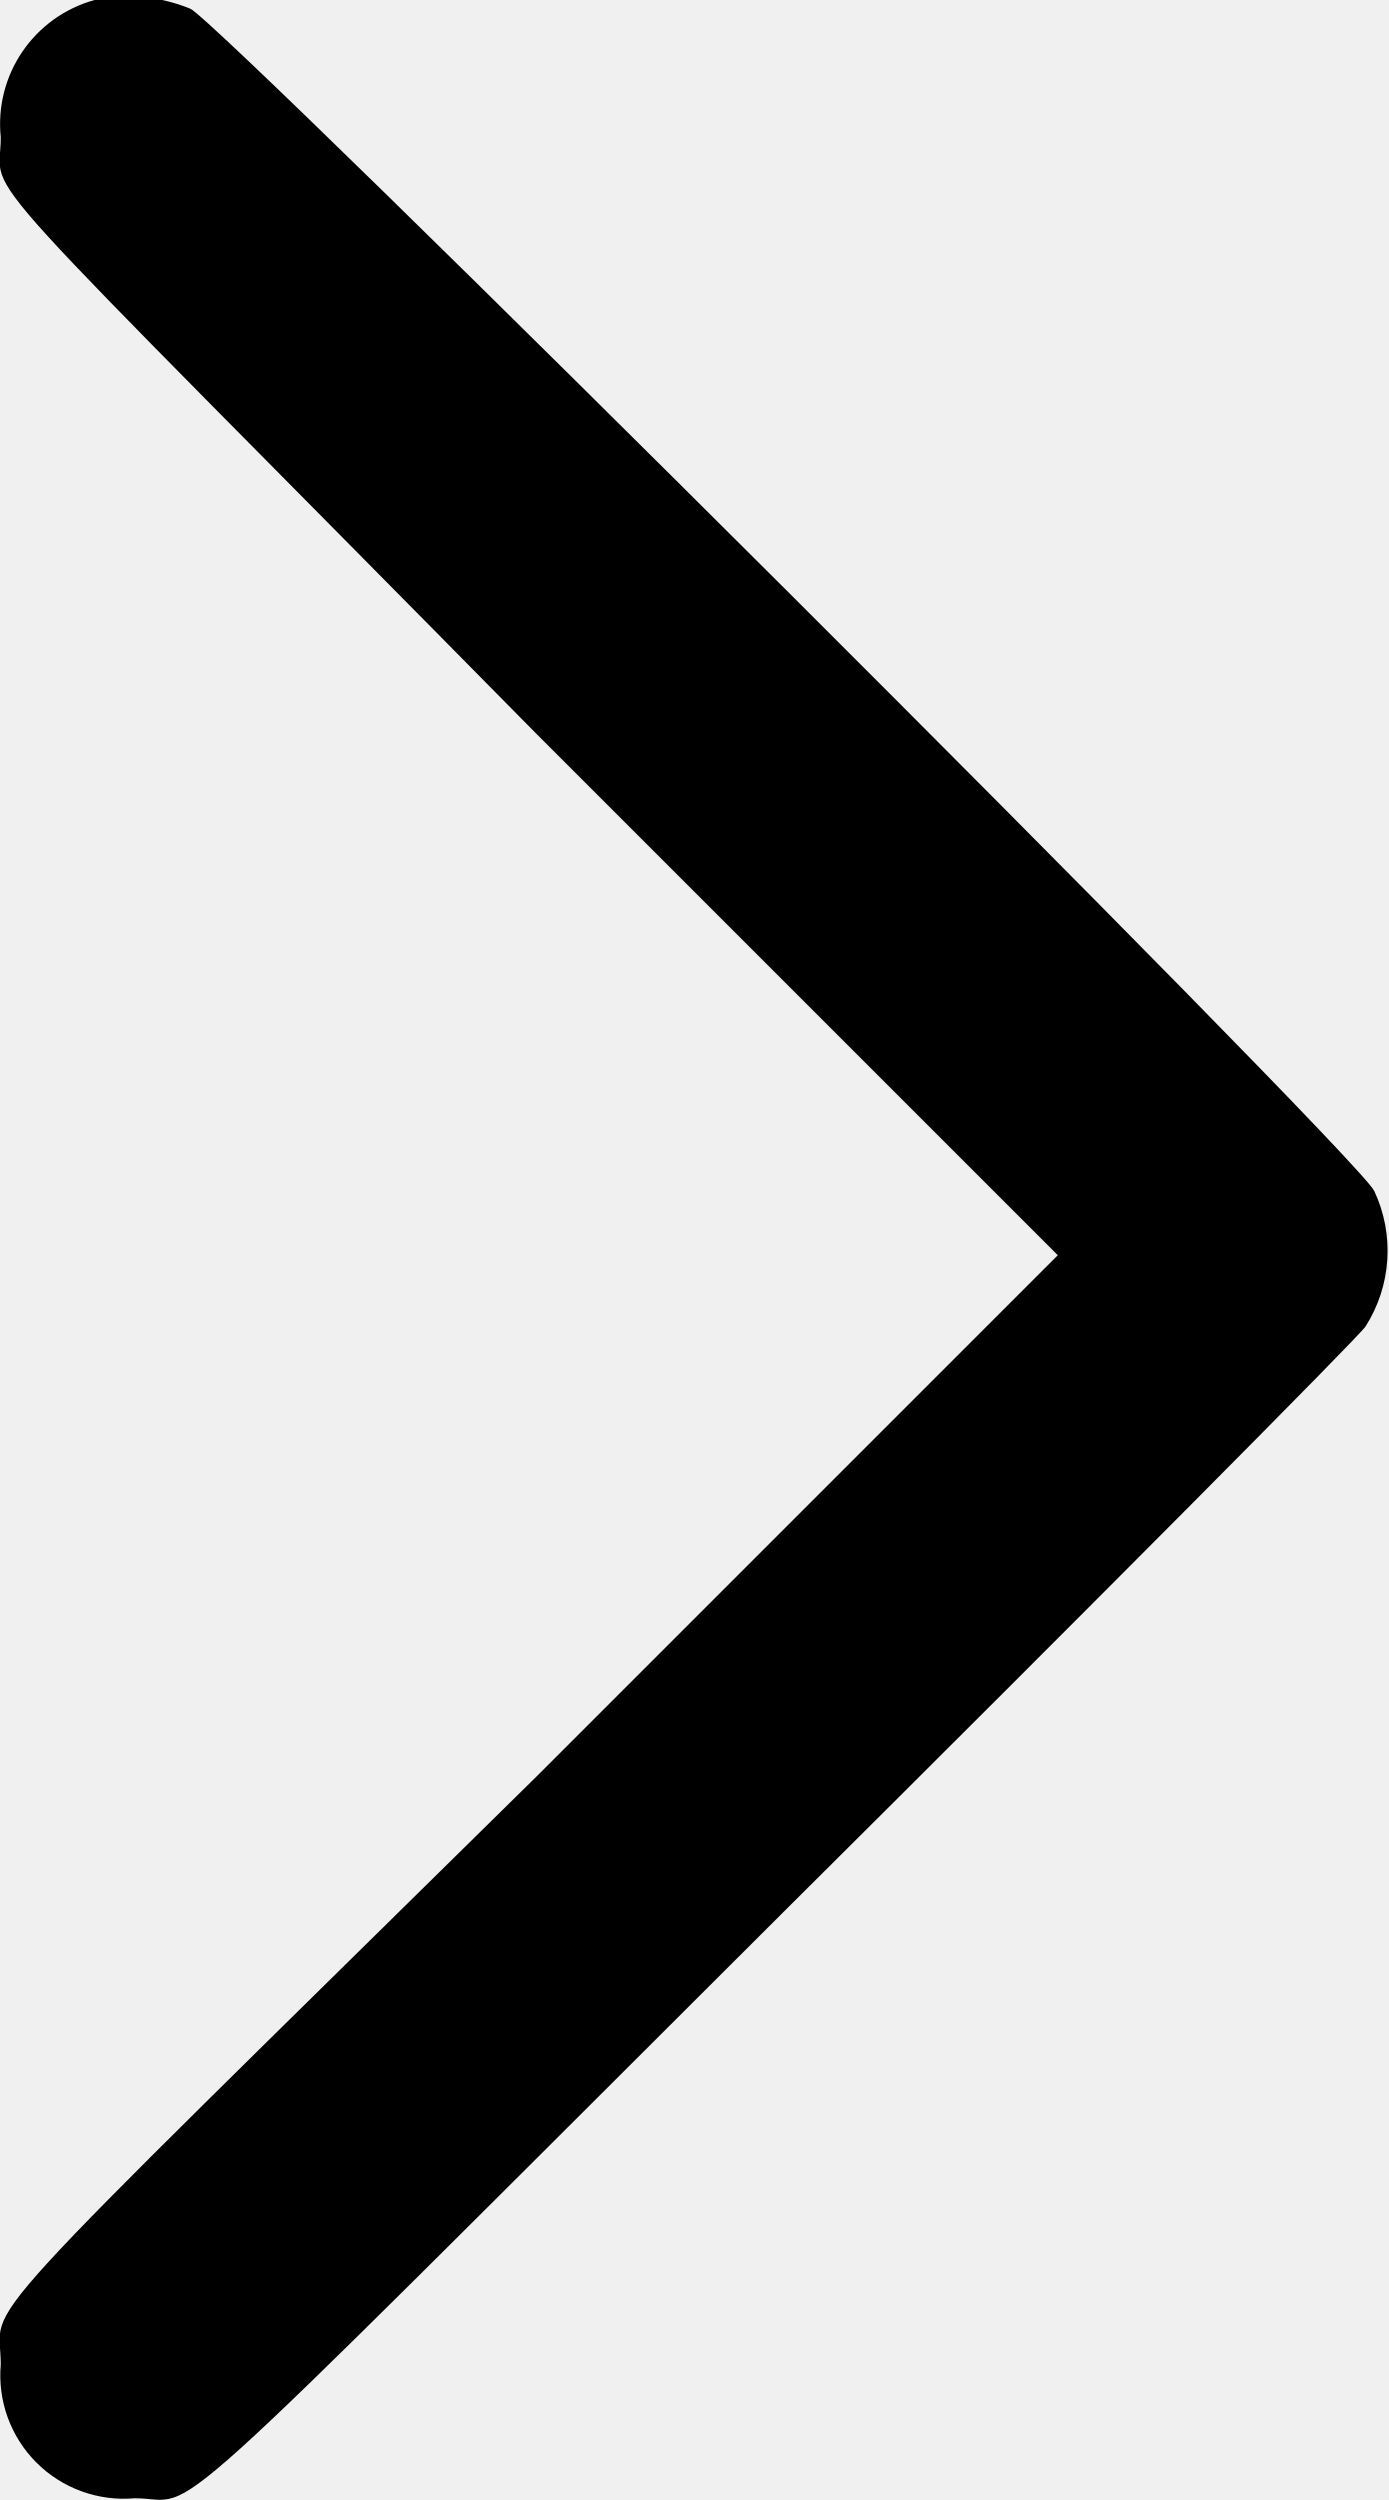
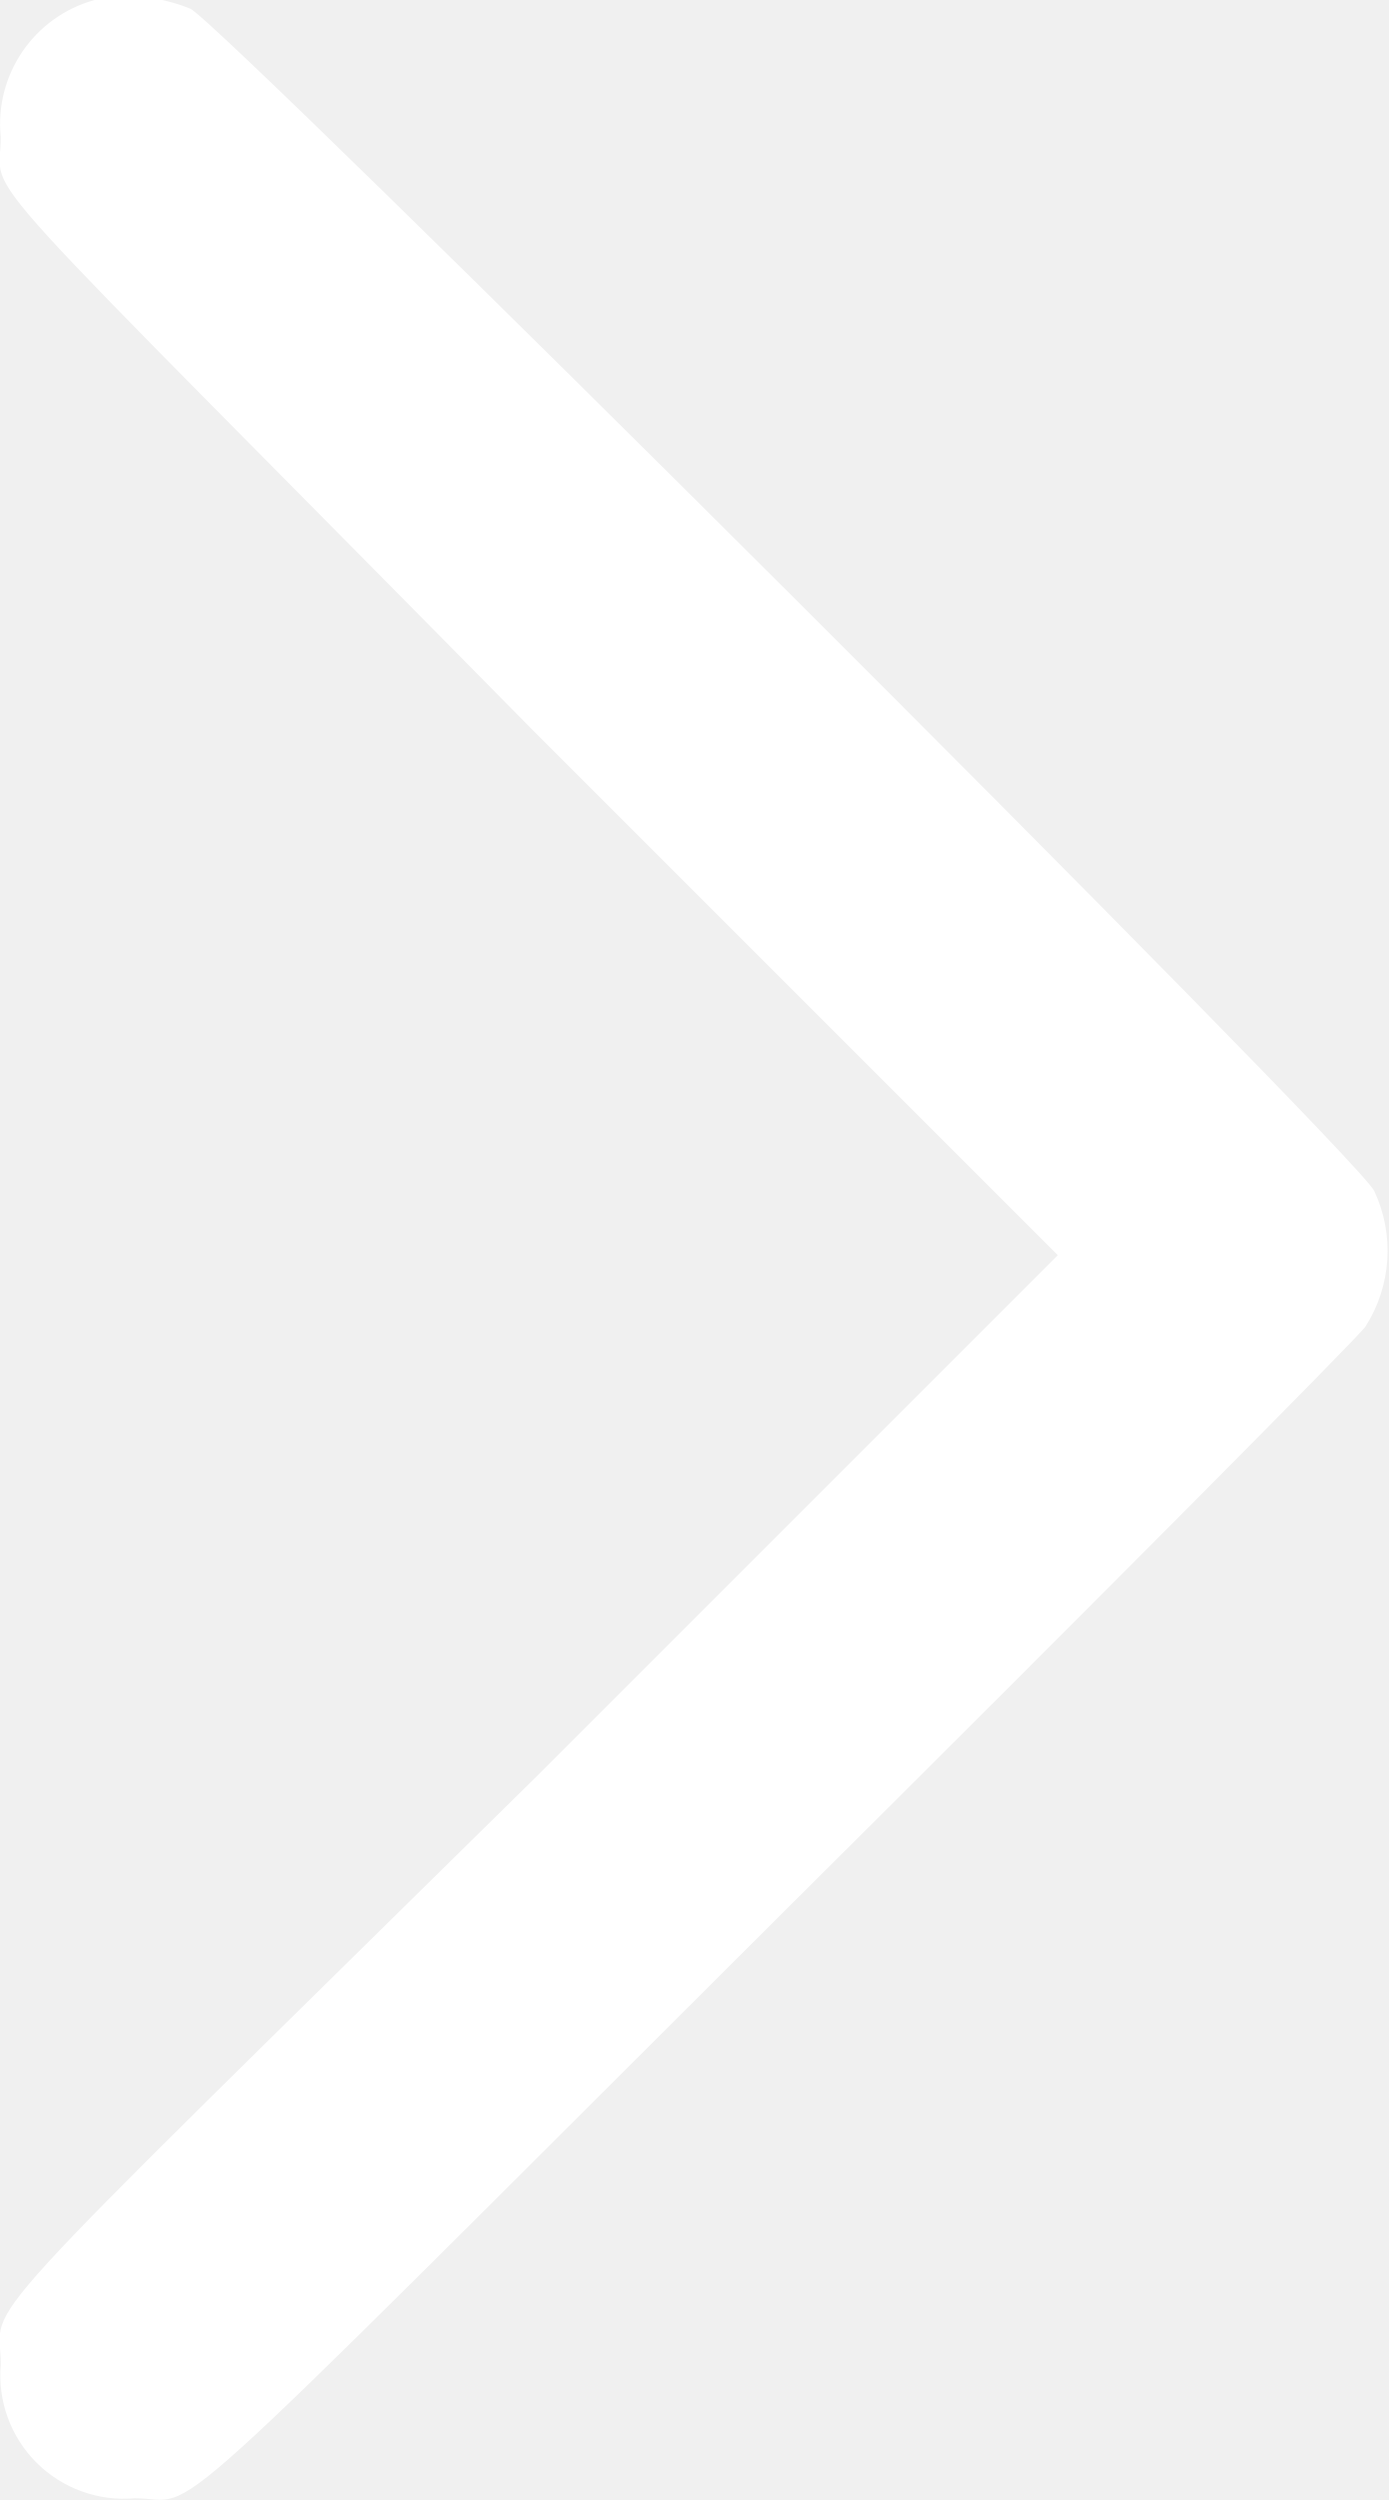
- <svg xmlns="http://www.w3.org/2000/svg" width="20" height="36" fill="#000000" viewBox="0 0 7.98 14.38">
+ <svg xmlns="http://www.w3.org/2000/svg" width="20" height="36" fill="#FFFFFF" viewBox="0 0 7.98 14.38">
  <g>
    <path d="M.54,0A.74.74,0,0,0,0,.79c0,.38-.3,0,3.08,3.43l3,3-3,3C-.3,13.55,0,13.21,0,13.6a.71.71,0,0,0,.77.77c.39,0,0,.35,3.73-3.37C6.32,9.19,7.82,7.68,7.85,7.63a.81.81,0,0,0,.05-.78C7.79,6.63,1.26.12,1.09.05A.94.94,0,0,0,.54,0" />
  </g>
</svg>
